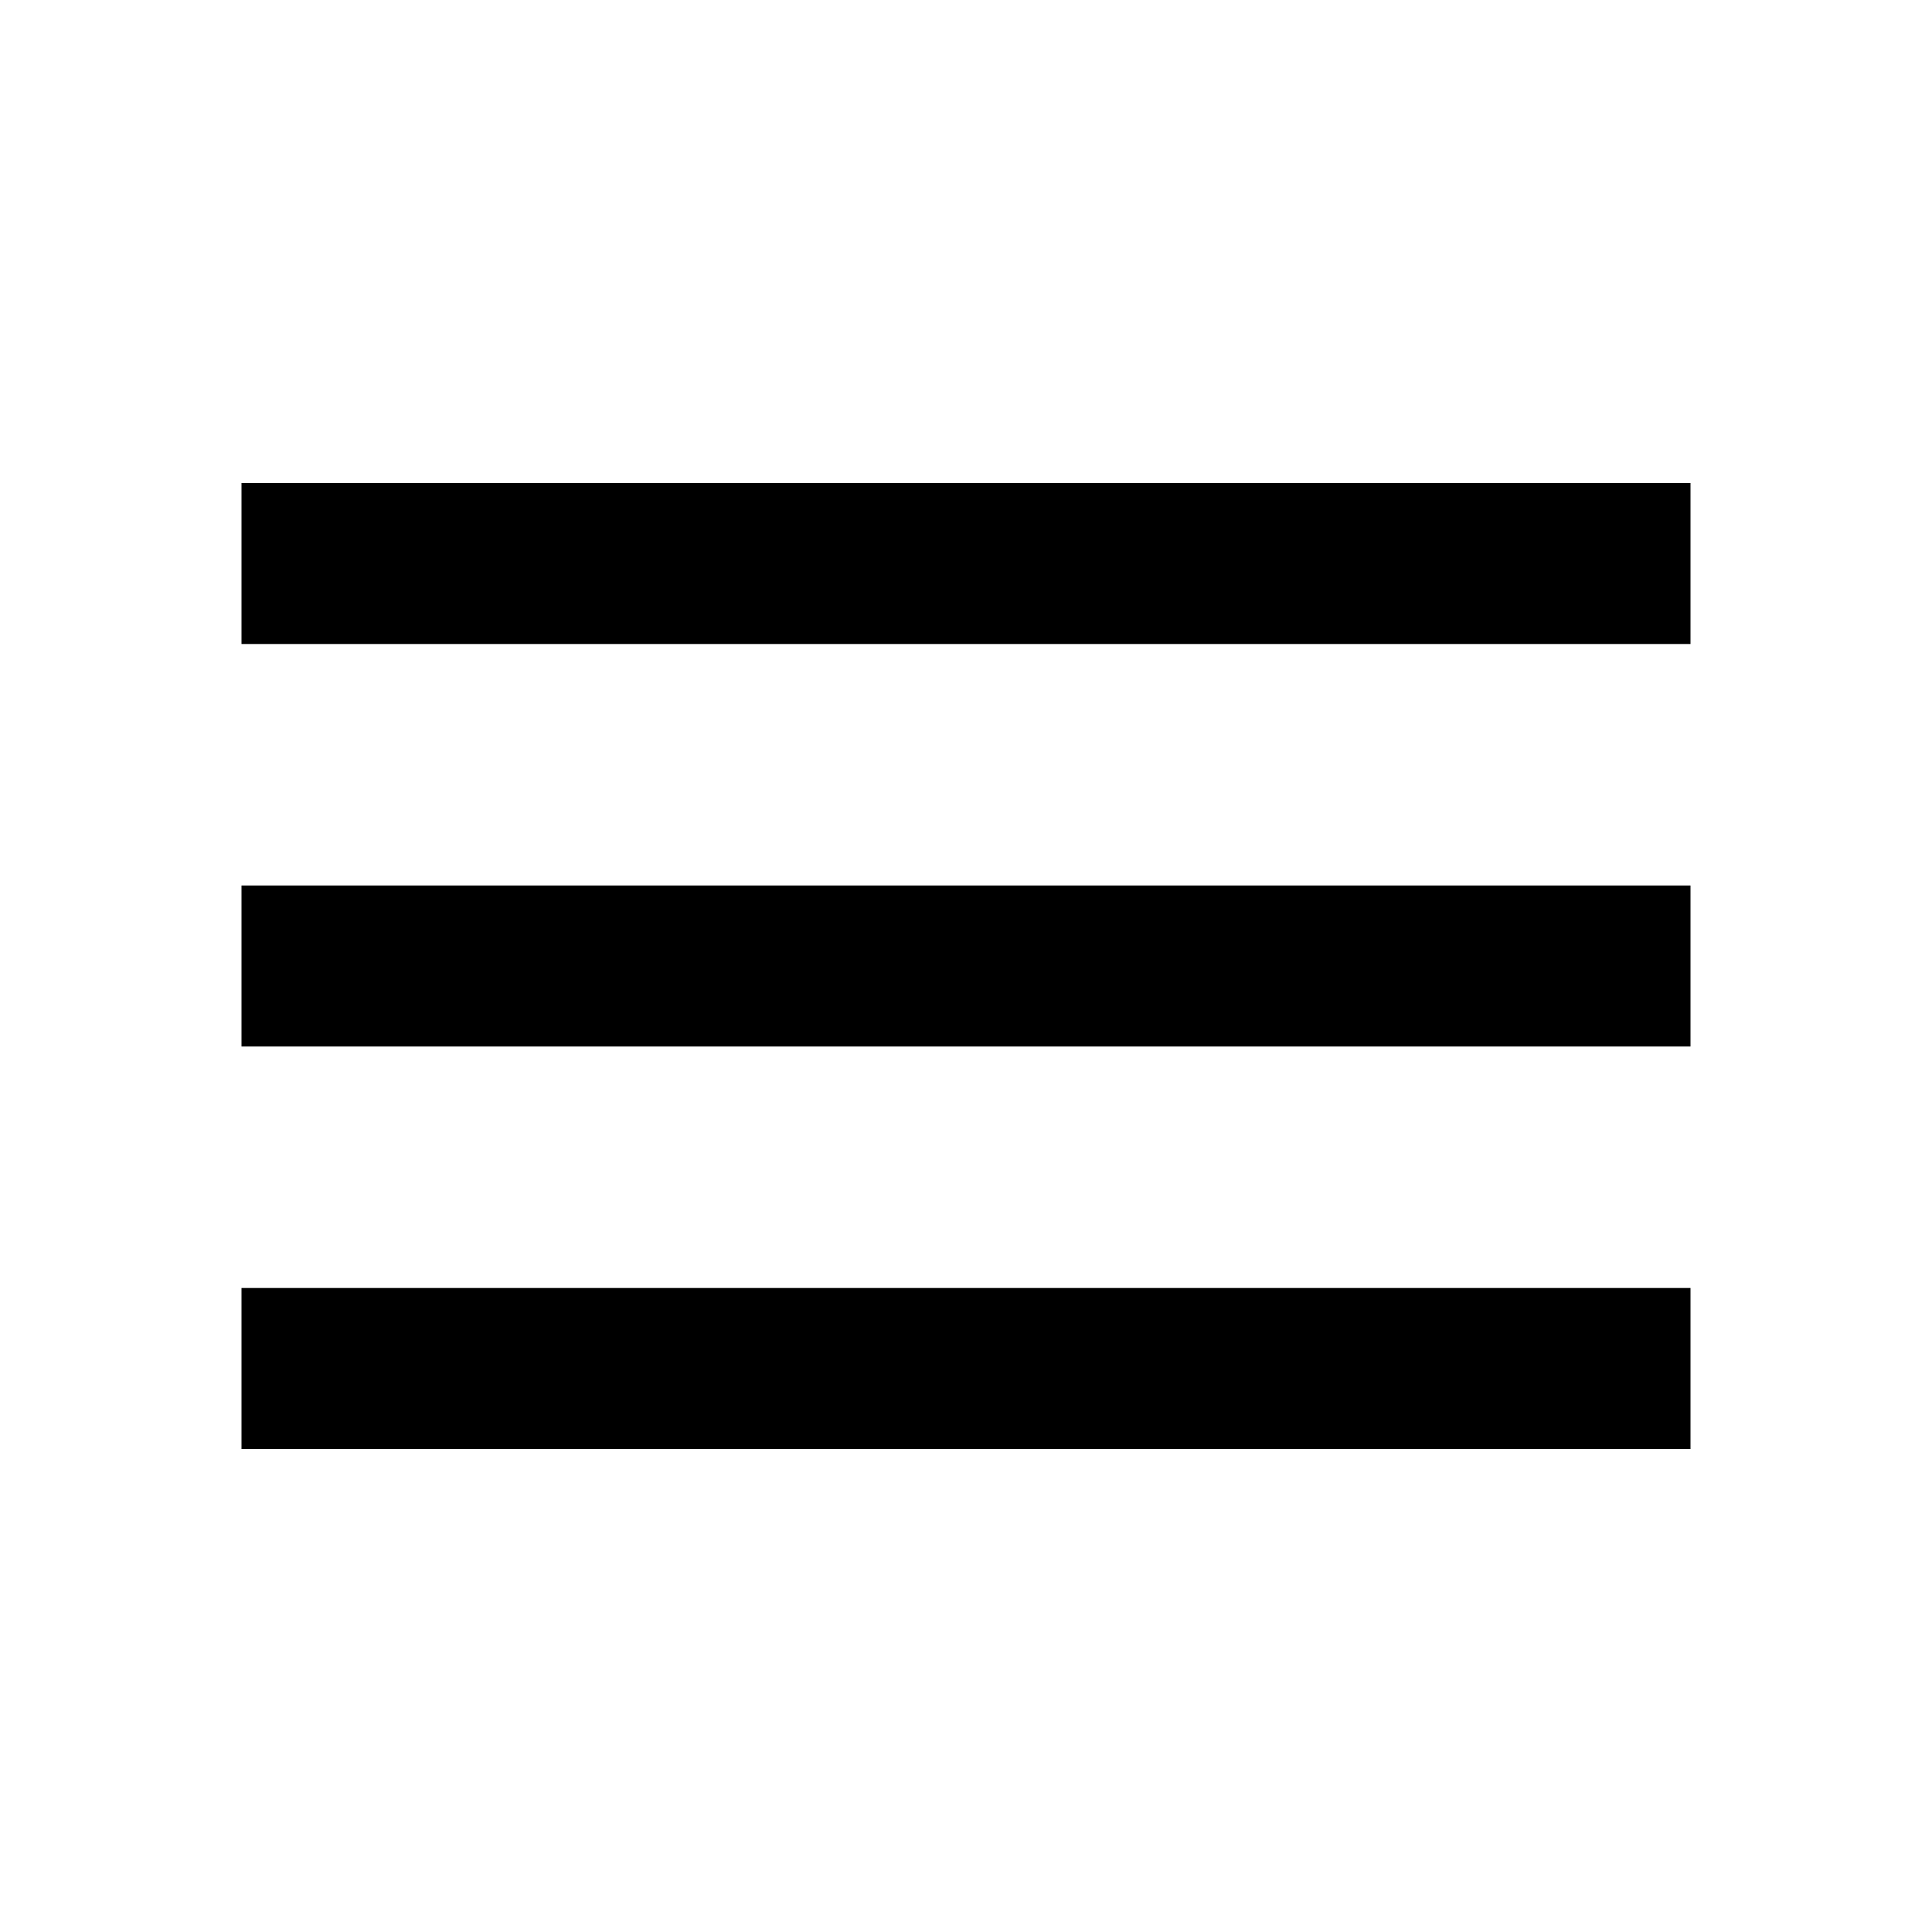
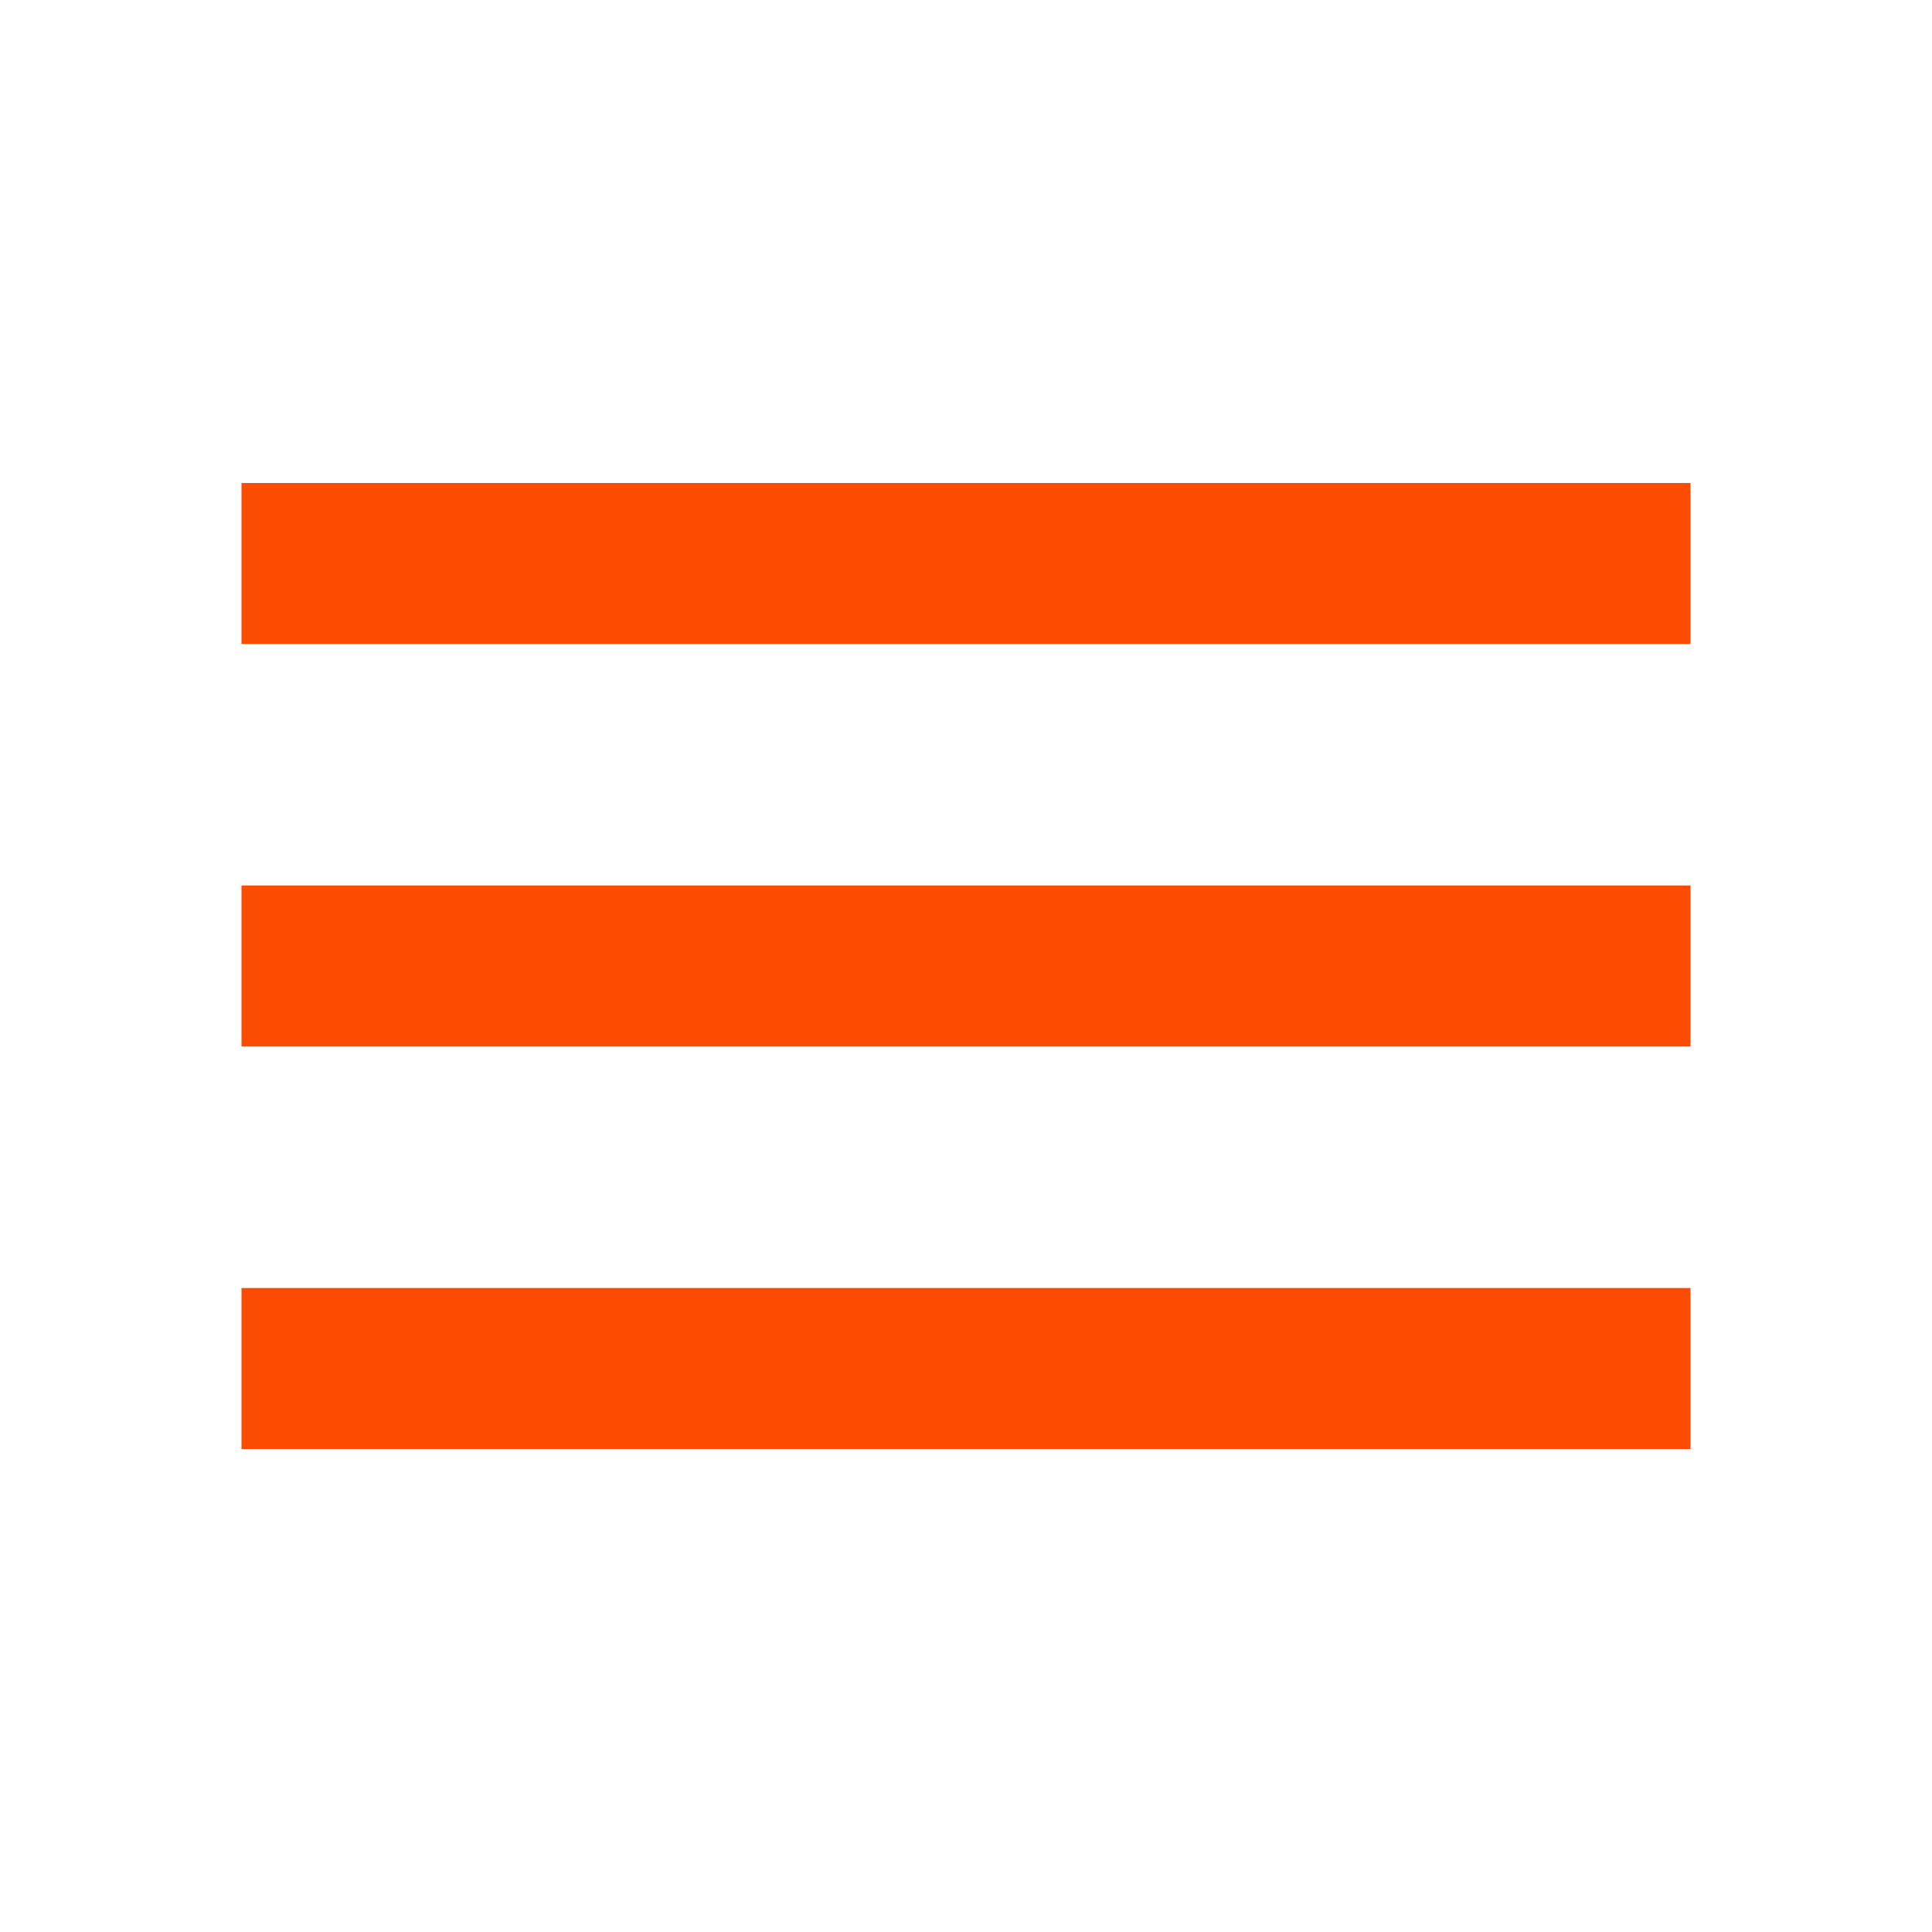
<svg xmlns="http://www.w3.org/2000/svg" width="24" height="24" viewBox="0 0 24 24">
  <path d="M0 0h24v24h-24z" fill="none" />
-   <path d="M3 18h18v-2h-18v2zm0-5h18v-2h-18v2zm0-7v2h18v-2h-18z" />
+   <path d="M3 18h18v-2h-18v2zm0-5h18v-2h-18v2zm0-7v2h18v-2h-18z" fill="#fc4c02" />
</svg>
